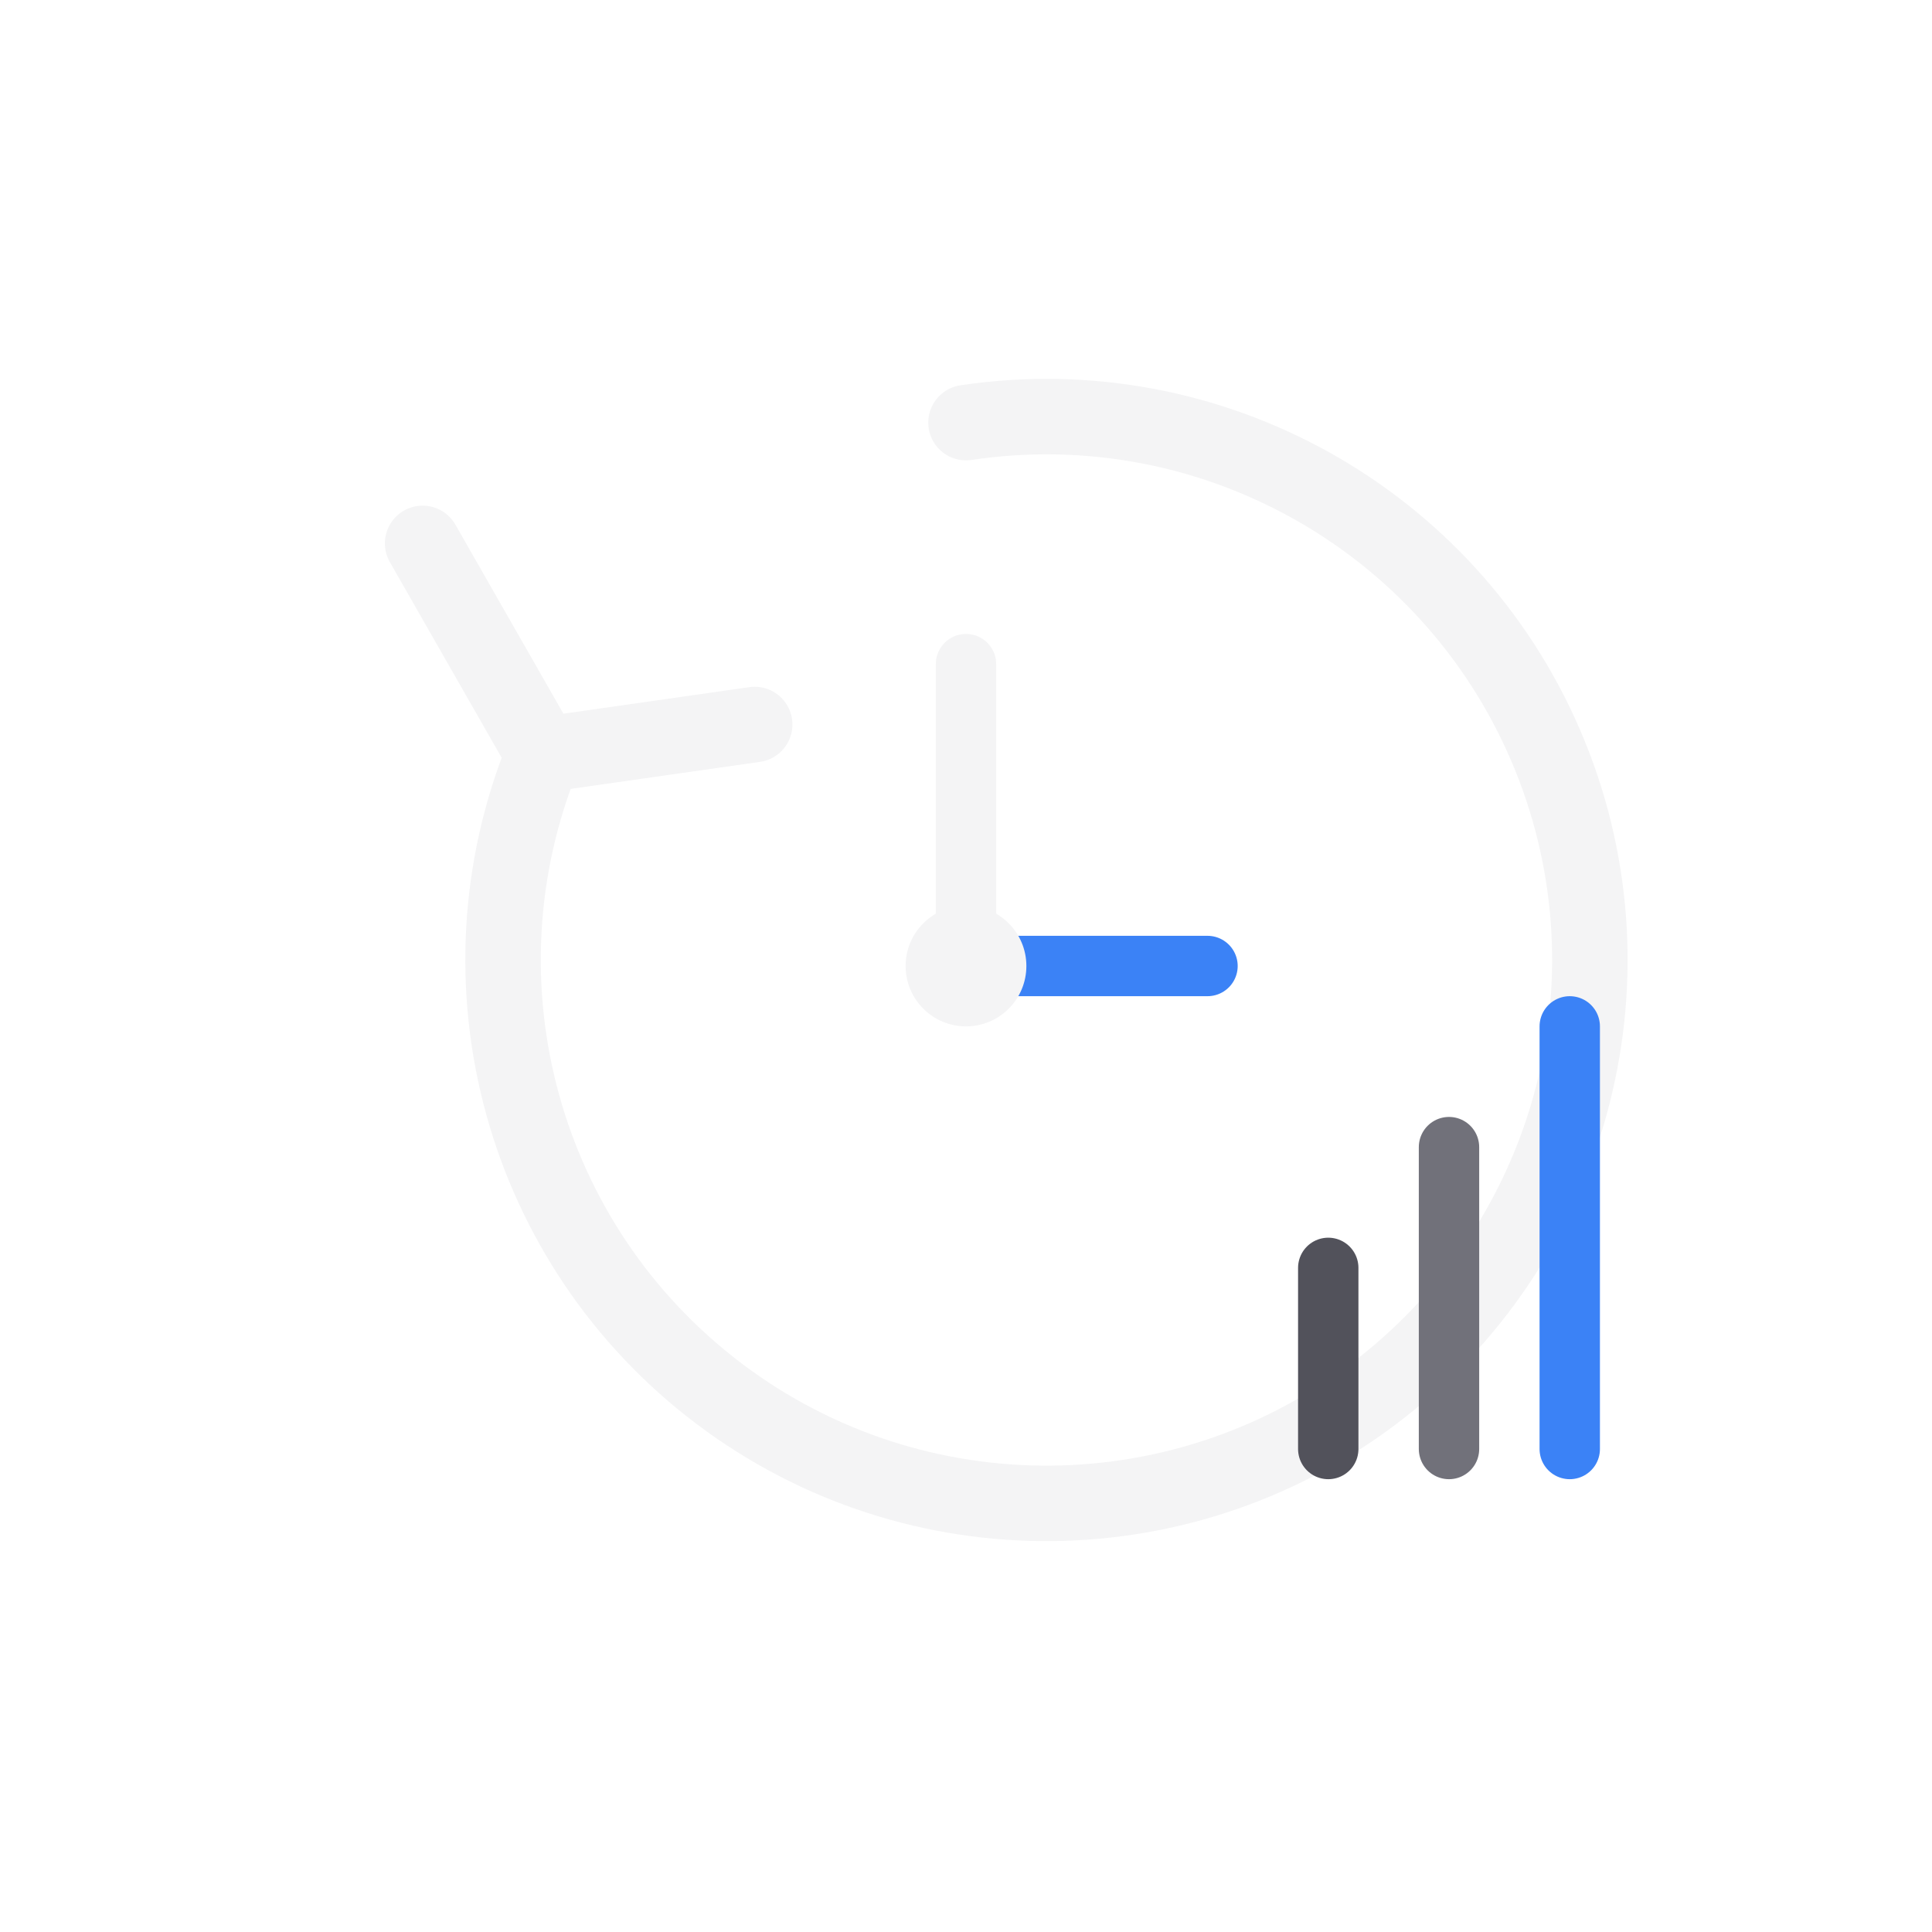
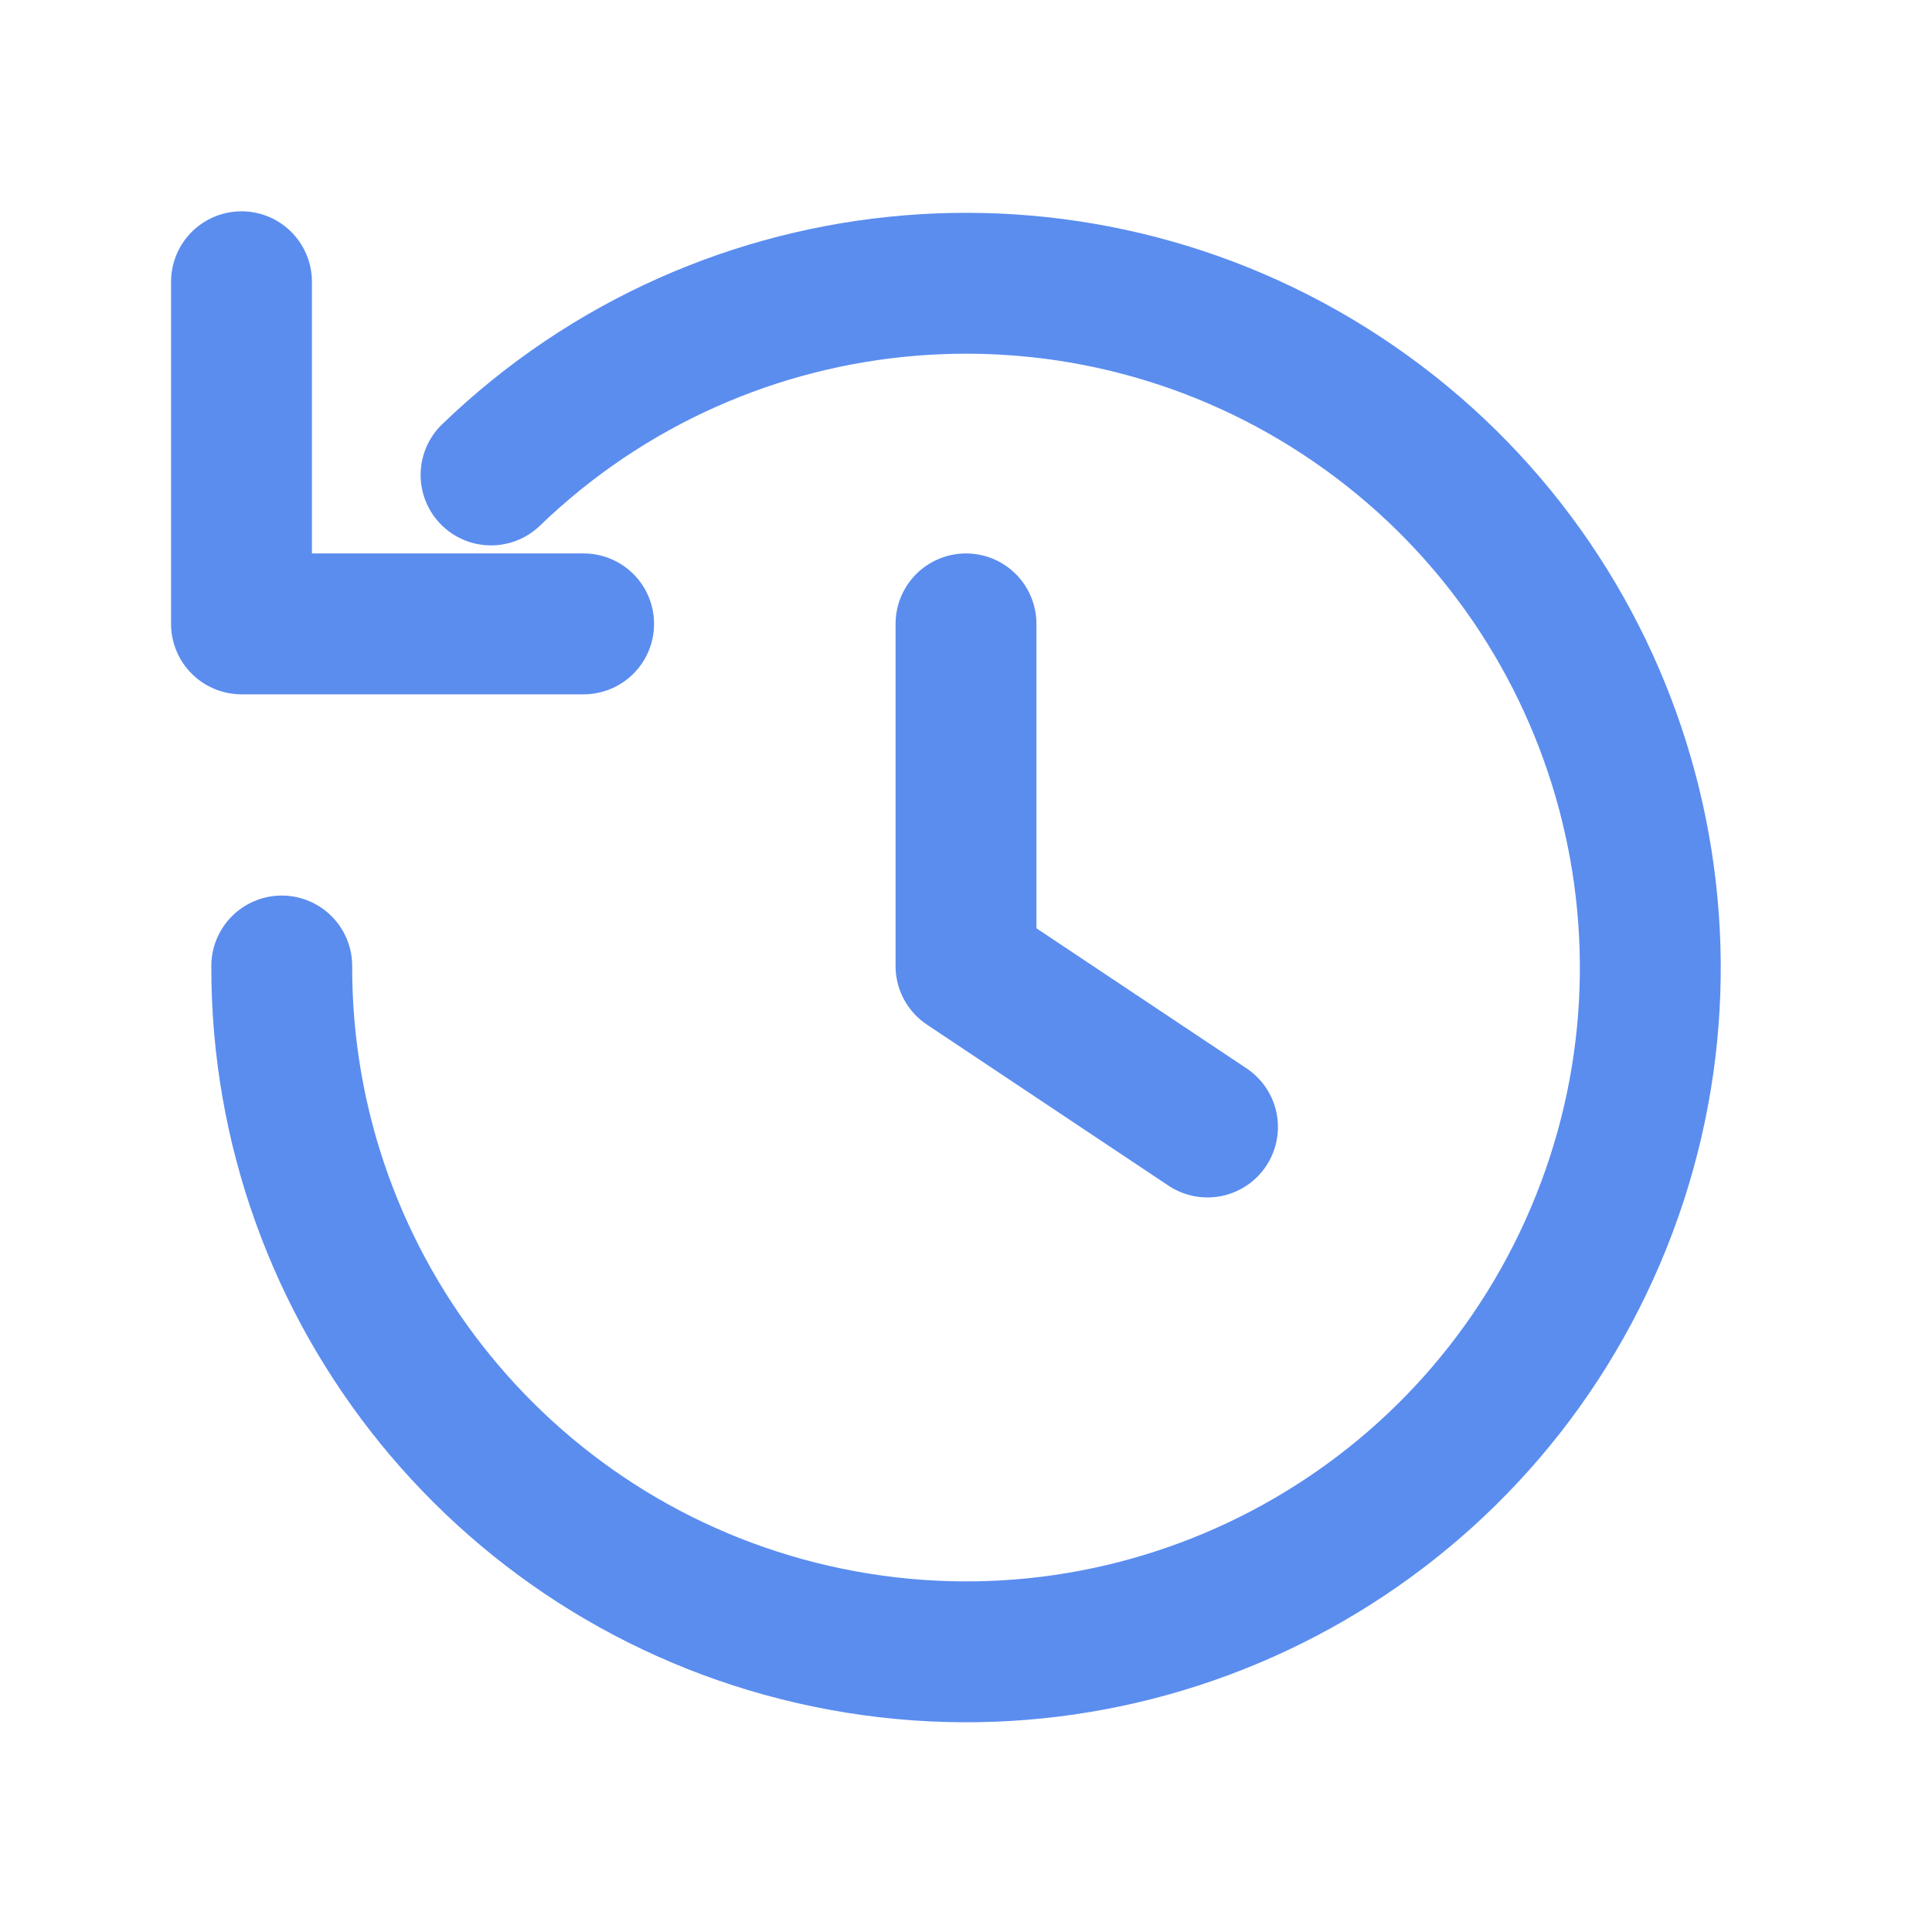
- <svg xmlns="http://www.w3.org/2000/svg" viewBox="0 0 64 64" width="64" height="64" fill="none">
-   <path d="M 32 14 A 18 18 0 1 1 18 25" stroke="#f4f4f5" stroke-width="2.5" stroke-linecap="round" />
-   <polyline points="14 18 18 25 25 24" stroke="#f4f4f5" stroke-width="2.5" stroke-linecap="round" stroke-linejoin="round" />
-   <line x1="32" y1="32" x2="32" y2="22" stroke="#f4f4f5" stroke-width="2" stroke-linecap="round" />
-   <line x1="32" y1="32" x2="40" y2="32" stroke="#3b82f6" stroke-width="2" stroke-linecap="round" />
-   <circle cx="32" cy="32" r="2" fill="#f4f4f5" />
-   <line x1="44" y1="48" x2="44" y2="42" stroke="#52525b" stroke-width="2" stroke-linecap="round" />
-   <line x1="48" y1="48" x2="48" y2="38" stroke="#71717a" stroke-width="2" stroke-linecap="round" />
-   <line x1="52" y1="48" x2="52" y2="34" stroke="#3b82f6" stroke-width="2" stroke-linecap="round" />
+ <svg xmlns="http://www.w3.org/2000/svg" viewBox="0 0 24 24" width="24" height="24" fill="none" stroke="#5b8def" stroke-width="1.75" stroke-linecap="round" stroke-linejoin="round">
+   <path d="M3.5 12a8.5 8.5 0 1 0 2.6-6.1" />
+   <path d="M3 3.5v4.25h4.25" />
+   <path d="M12 7.75V12l3 2" />
</svg>
